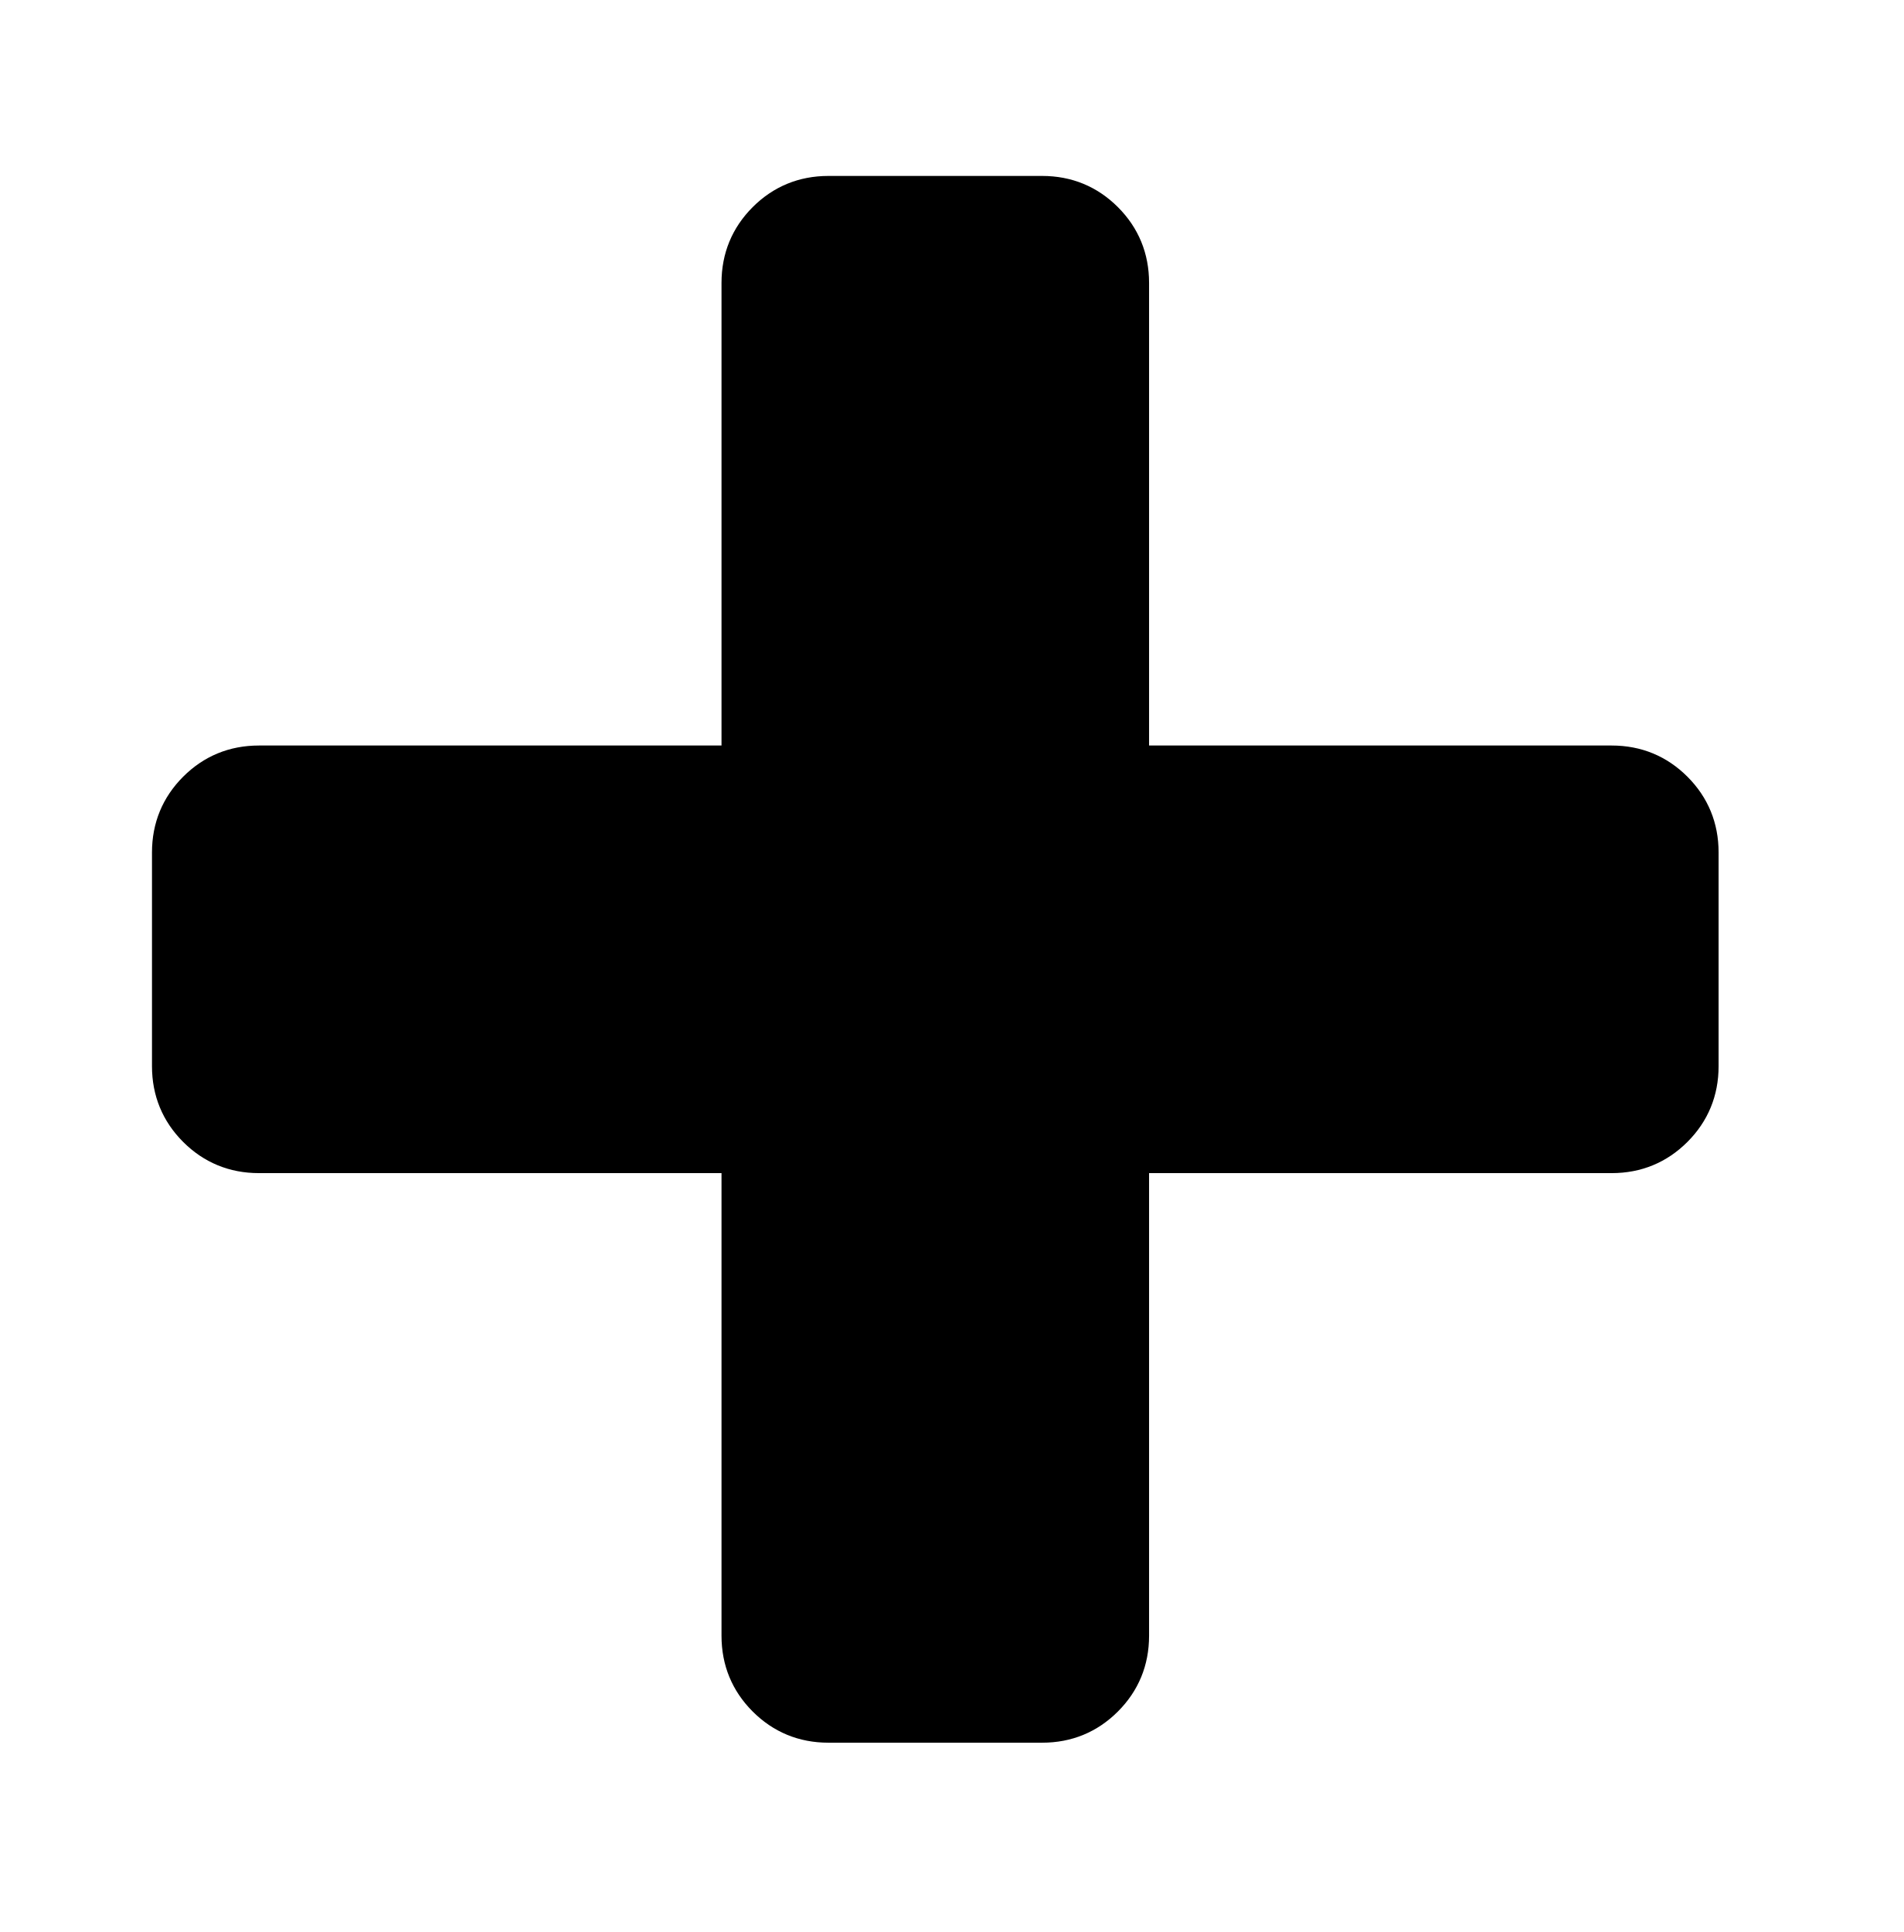
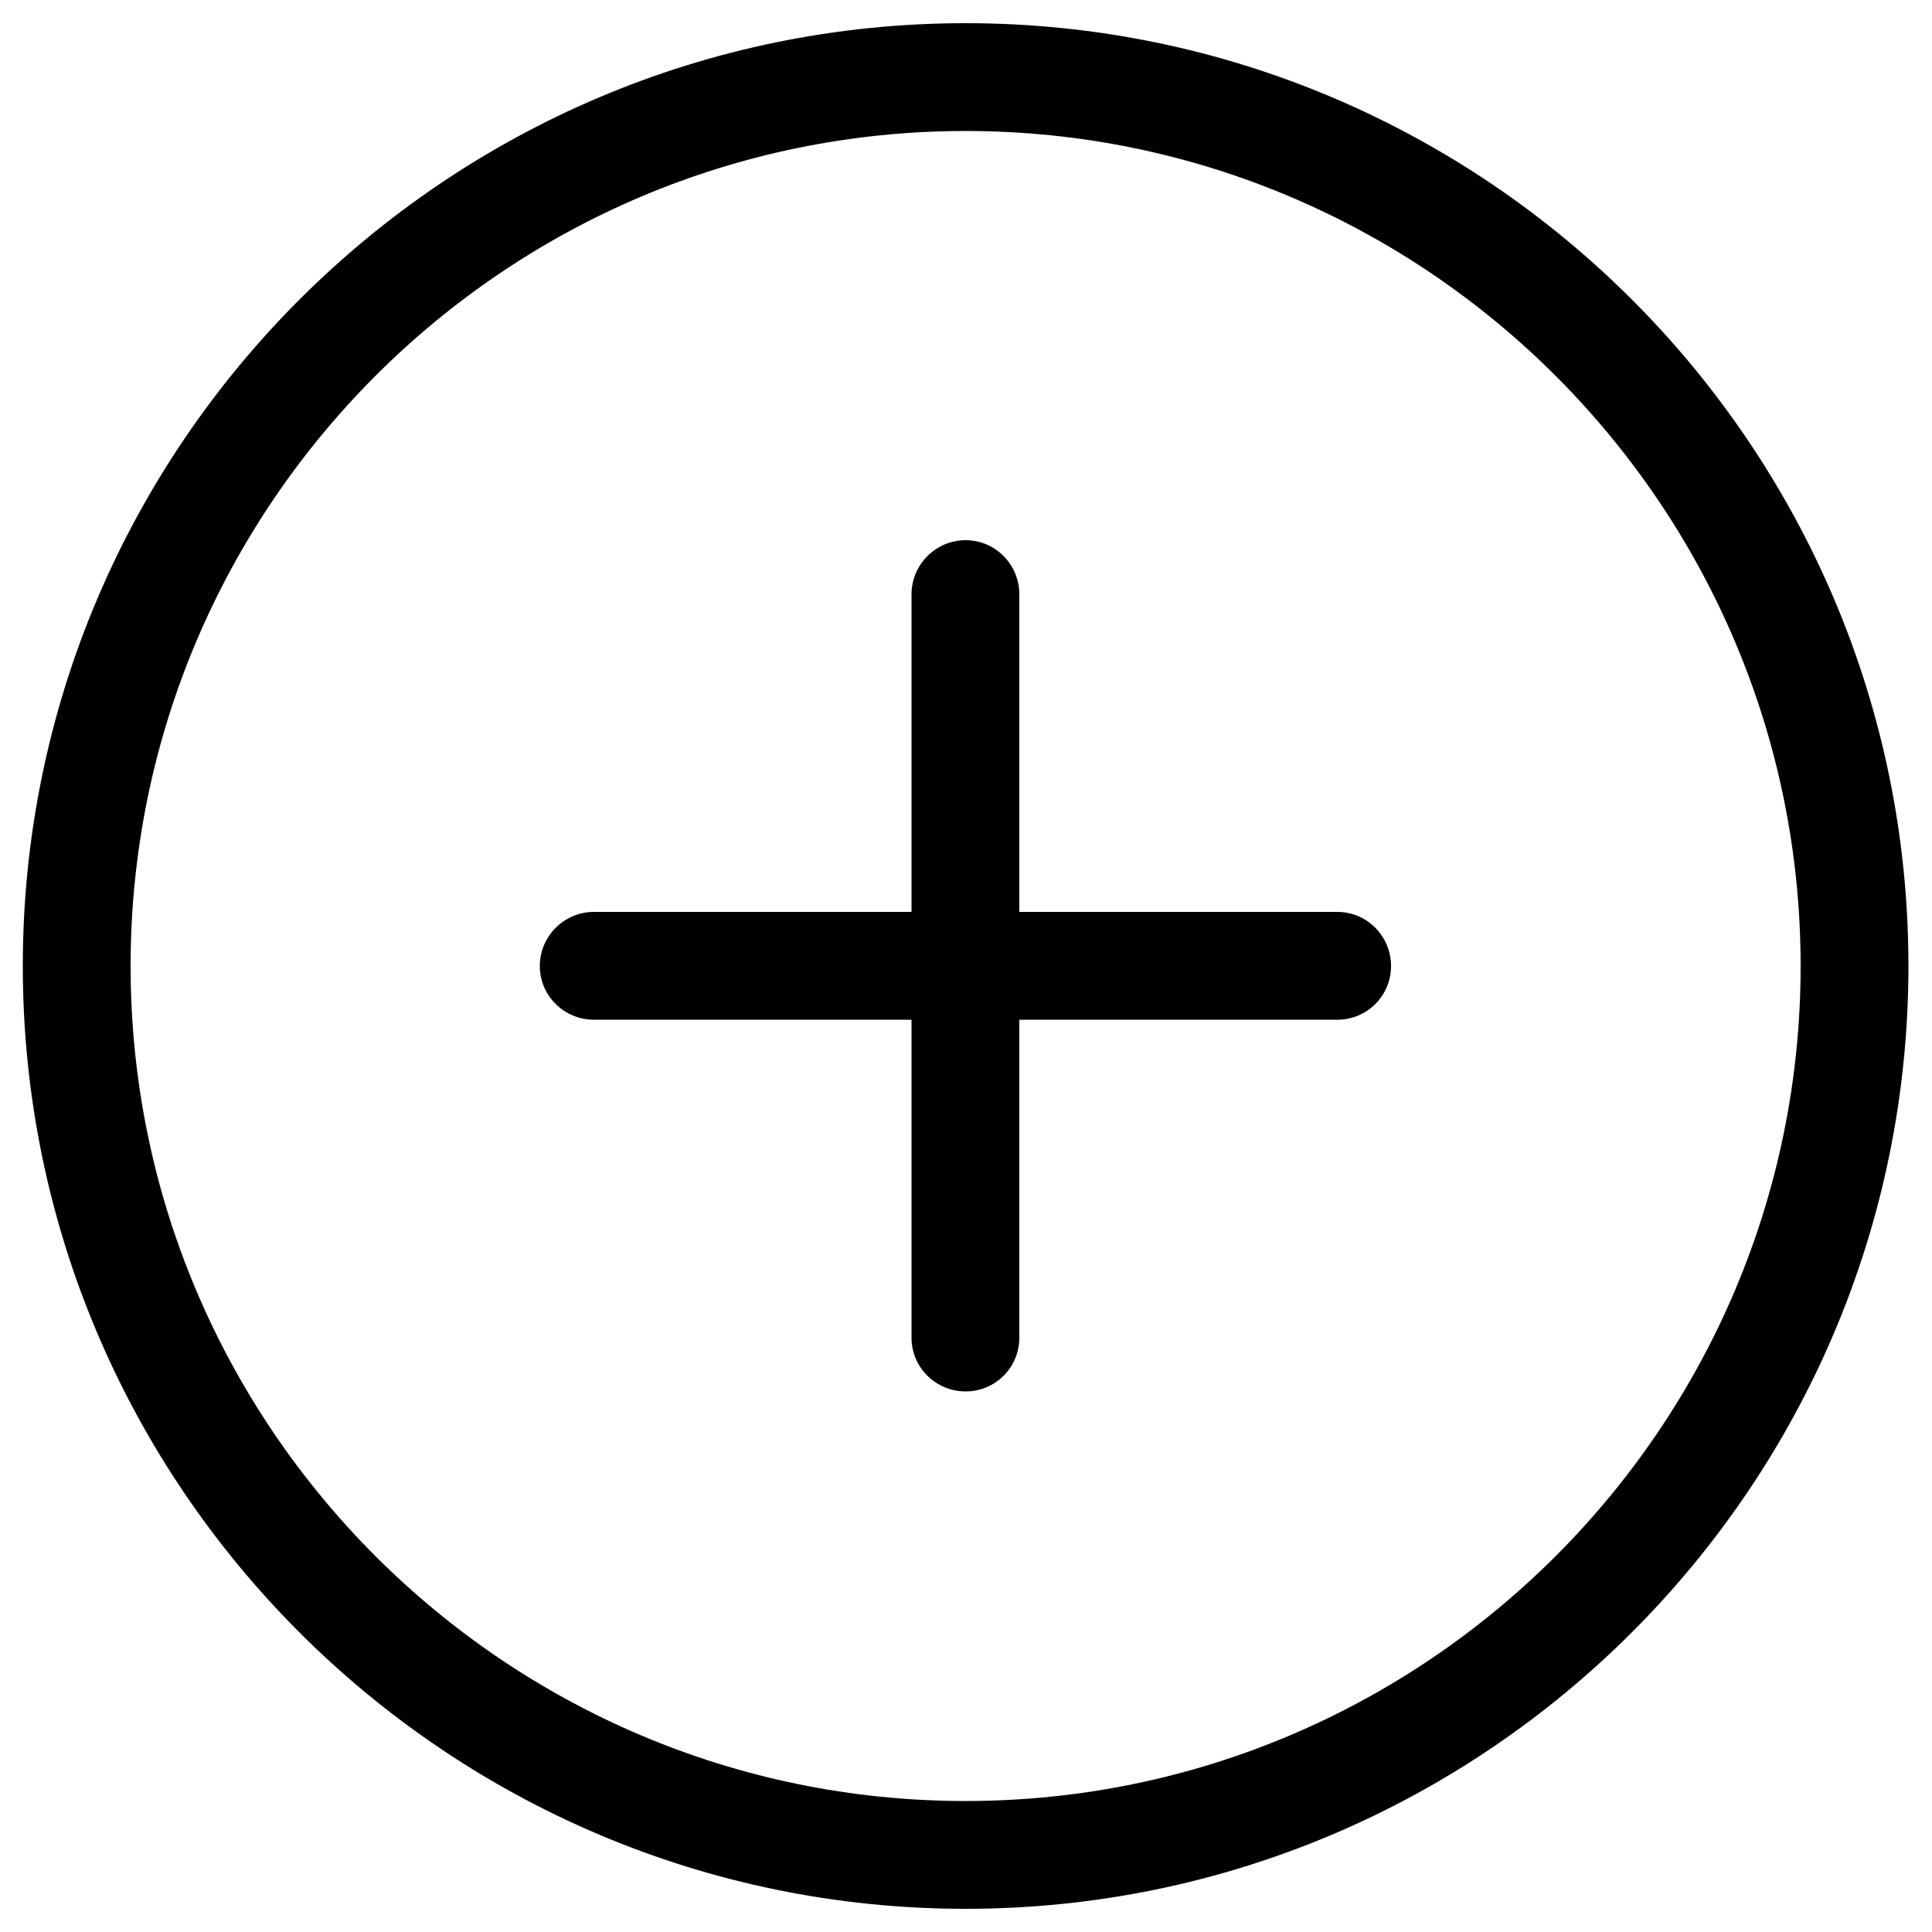
- <svg xmlns="http://www.w3.org/2000/svg" version="1.1" id="Layer_1" x="0px" y="0px" viewBox="0 0 342 347" style="enable-background:new 0 0 342 347;" xml:space="preserve">
-   <path d="M308.7,191.5c0,5.3-1.9,9.9-5.6,13.6c-3.7,3.7-8.3,5.6-13.6,5.6h-83.1v83.1c0,5.3-1.9,9.9-5.6,13.6  c-3.7,3.7-8.3,5.6-13.6,5.6h-38.4c-5.3,0-9.9-1.9-13.6-5.6c-3.7-3.7-5.6-8.3-5.6-13.6v-83.1H46.5c-5.3,0-9.9-1.9-13.6-5.6  c-3.7-3.7-5.6-8.3-5.6-13.6v-38.4c0-5.3,1.9-9.9,5.6-13.6c3.7-3.7,8.3-5.6,13.6-5.6h83.1V50.8c0-5.3,1.9-9.9,5.6-13.6  c3.7-3.7,8.3-5.6,13.6-5.6h38.4c5.3,0,9.9,1.9,13.6,5.6c3.7,3.7,5.6,8.3,5.6,13.6v83.1h83.1c5.3,0,9.9,1.9,13.6,5.6  c3.7,3.7,5.6,8.3,5.6,13.6V191.5z" />
+ <svg xmlns="http://www.w3.org/2000/svg" version="1.1" id="Layer_1" x="0px" y="0px" viewBox="0 0 500 500" style="enable-background:new 0 0 500 500;" xml:space="preserve">
+   <g>
+     <g>
+       <path d="M249.9,494c-134.5,0-244-109.5-244-244S115.4,6,249.9,6s244,109.4,244,244C493.9,384.5,384.4,494,249.9,494z M249.9,33.9    c-119.2,0-216.1,97-216.1,216.1s96.9,216.1,216.1,216.1C369,466.1,466,369.1,466,250S369,33.9,249.9,33.9z" />
+     </g>
+     <path d="M346.1,236h-82.3v-82.2c0-7.7-6.2-14-13.9-14c-7.7,0-14,6.3-14,14V236h-82.2c-7.7,0-14,6.3-14,14c0,7.7,6.3,13.9,14,13.9   h82.2v82.3c0,7.7,6.3,13.9,14,13.9c7.7,0,13.9-6.2,13.9-13.9v-82.3h82.3c7.7,0,13.9-6.2,13.9-13.9C360,242.3,353.8,236,346.1,236z" />
+   </g>
</svg>
